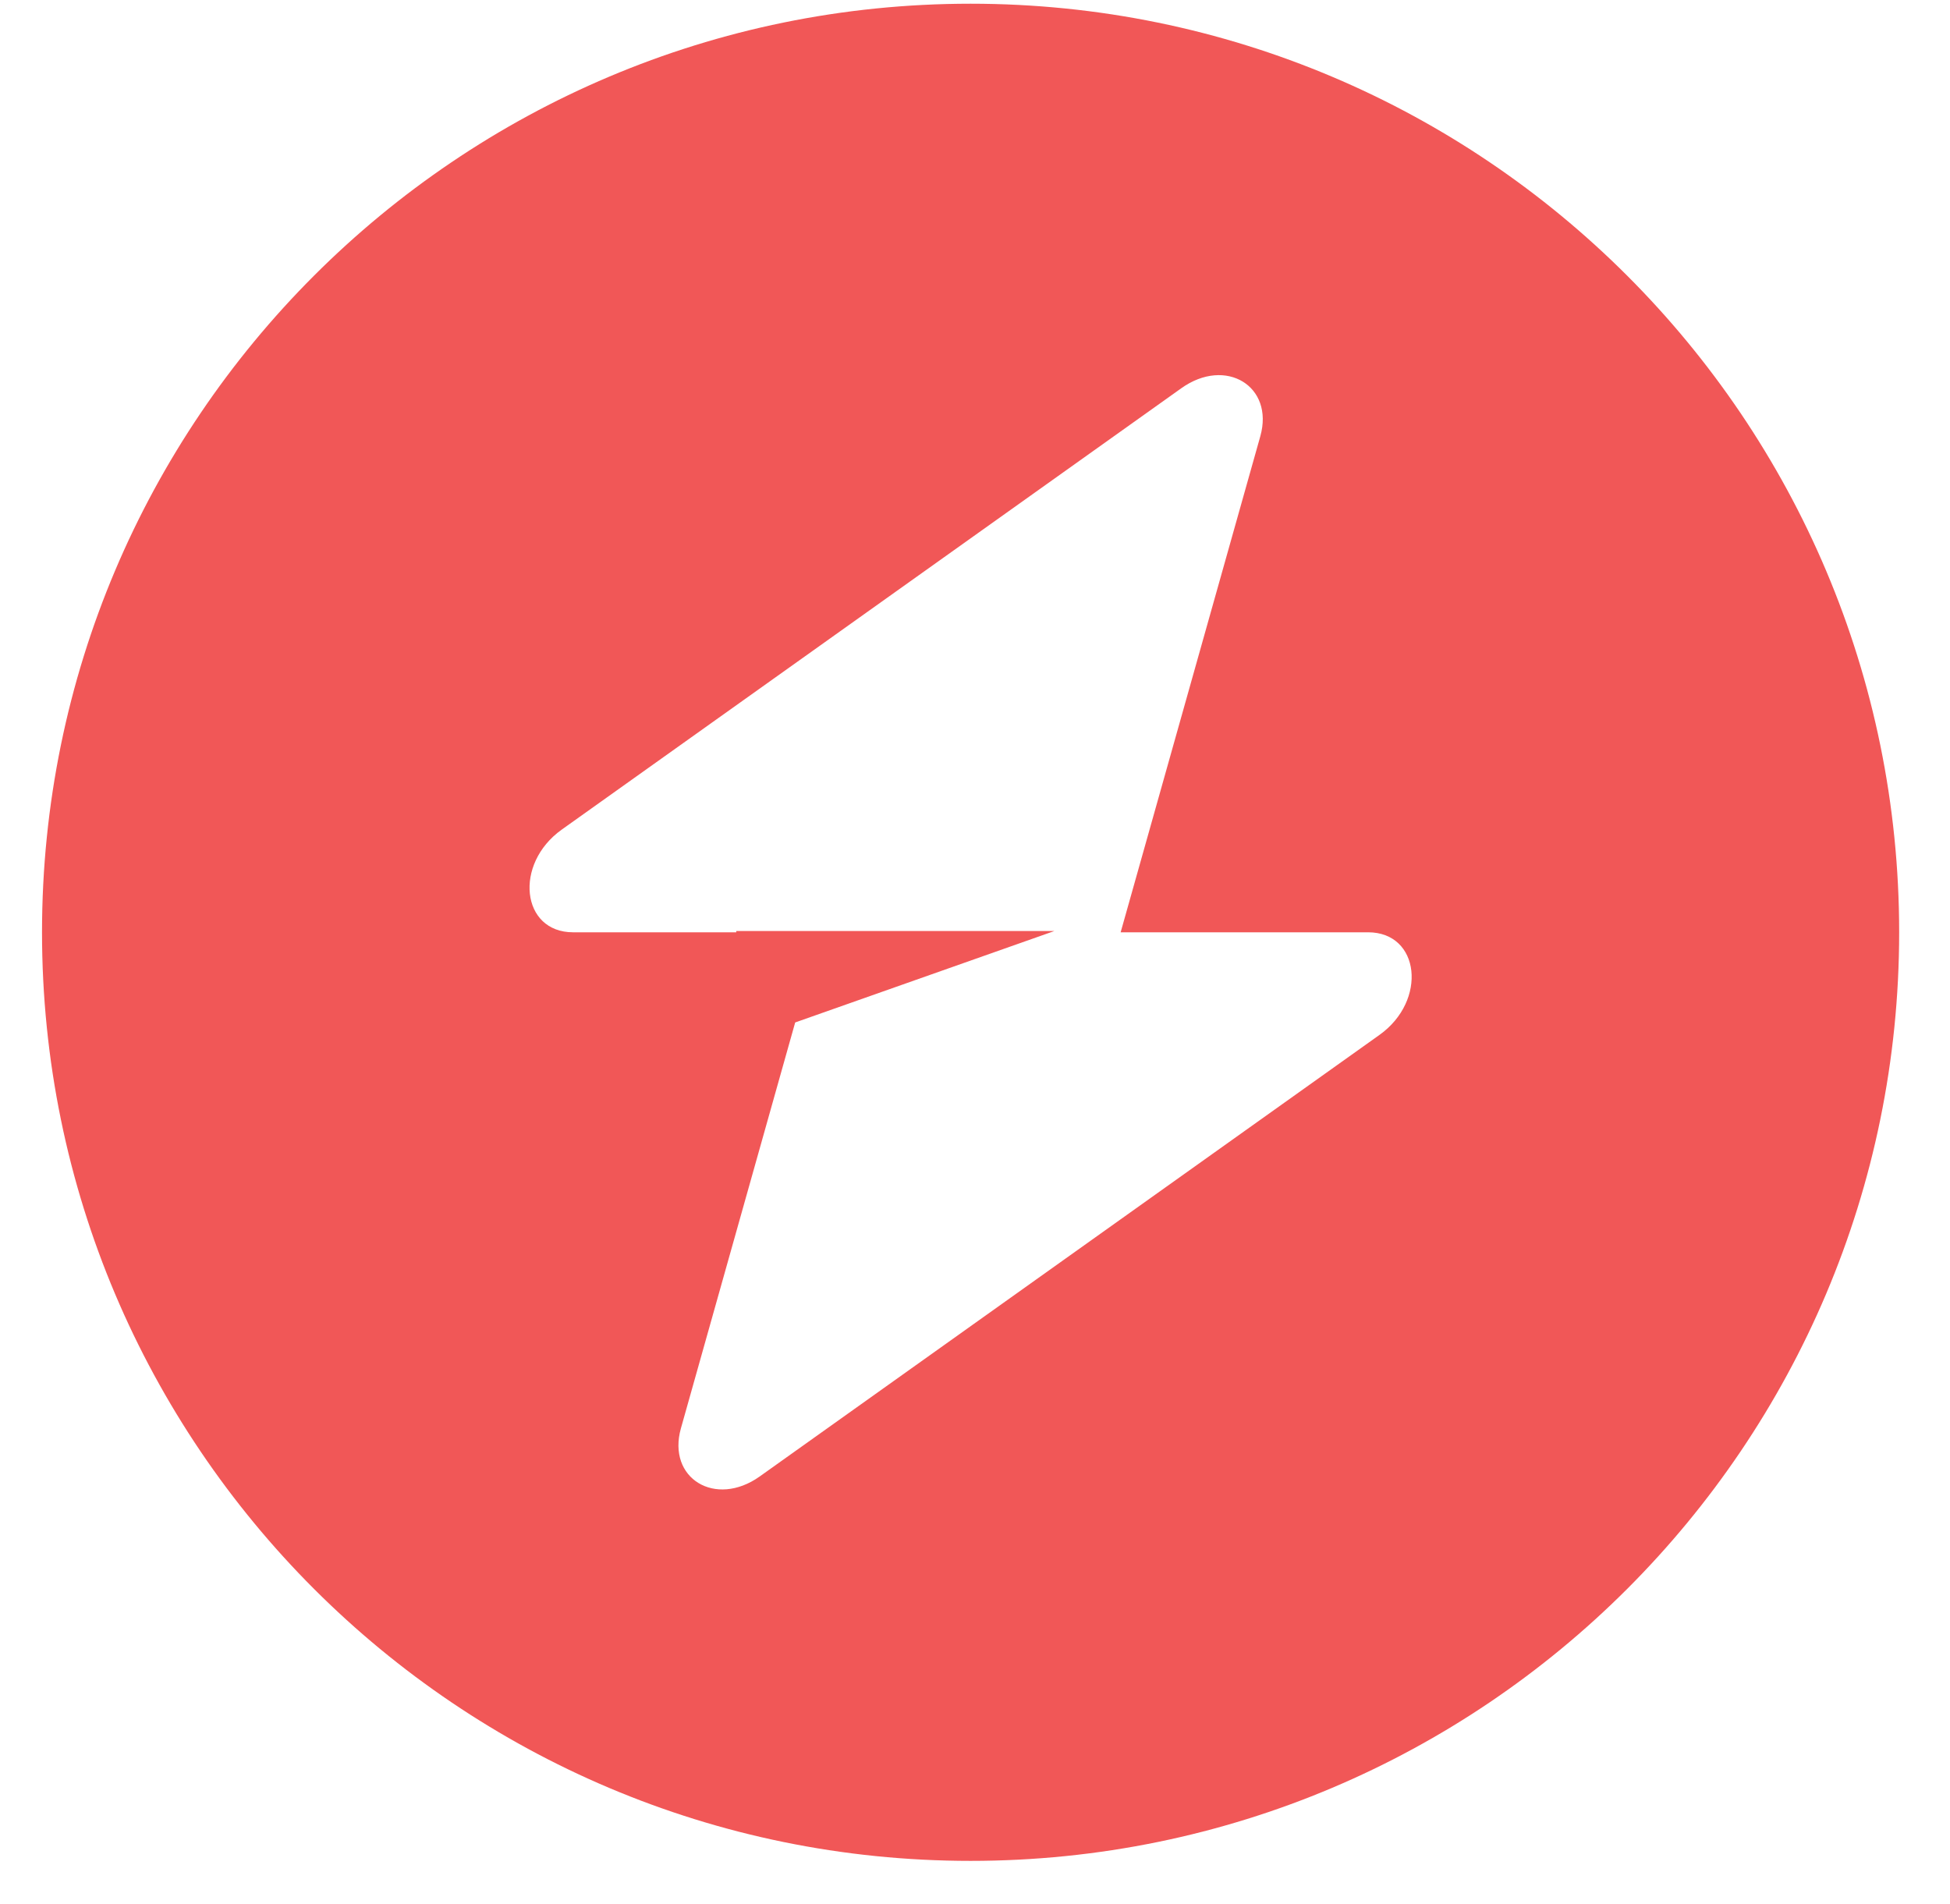
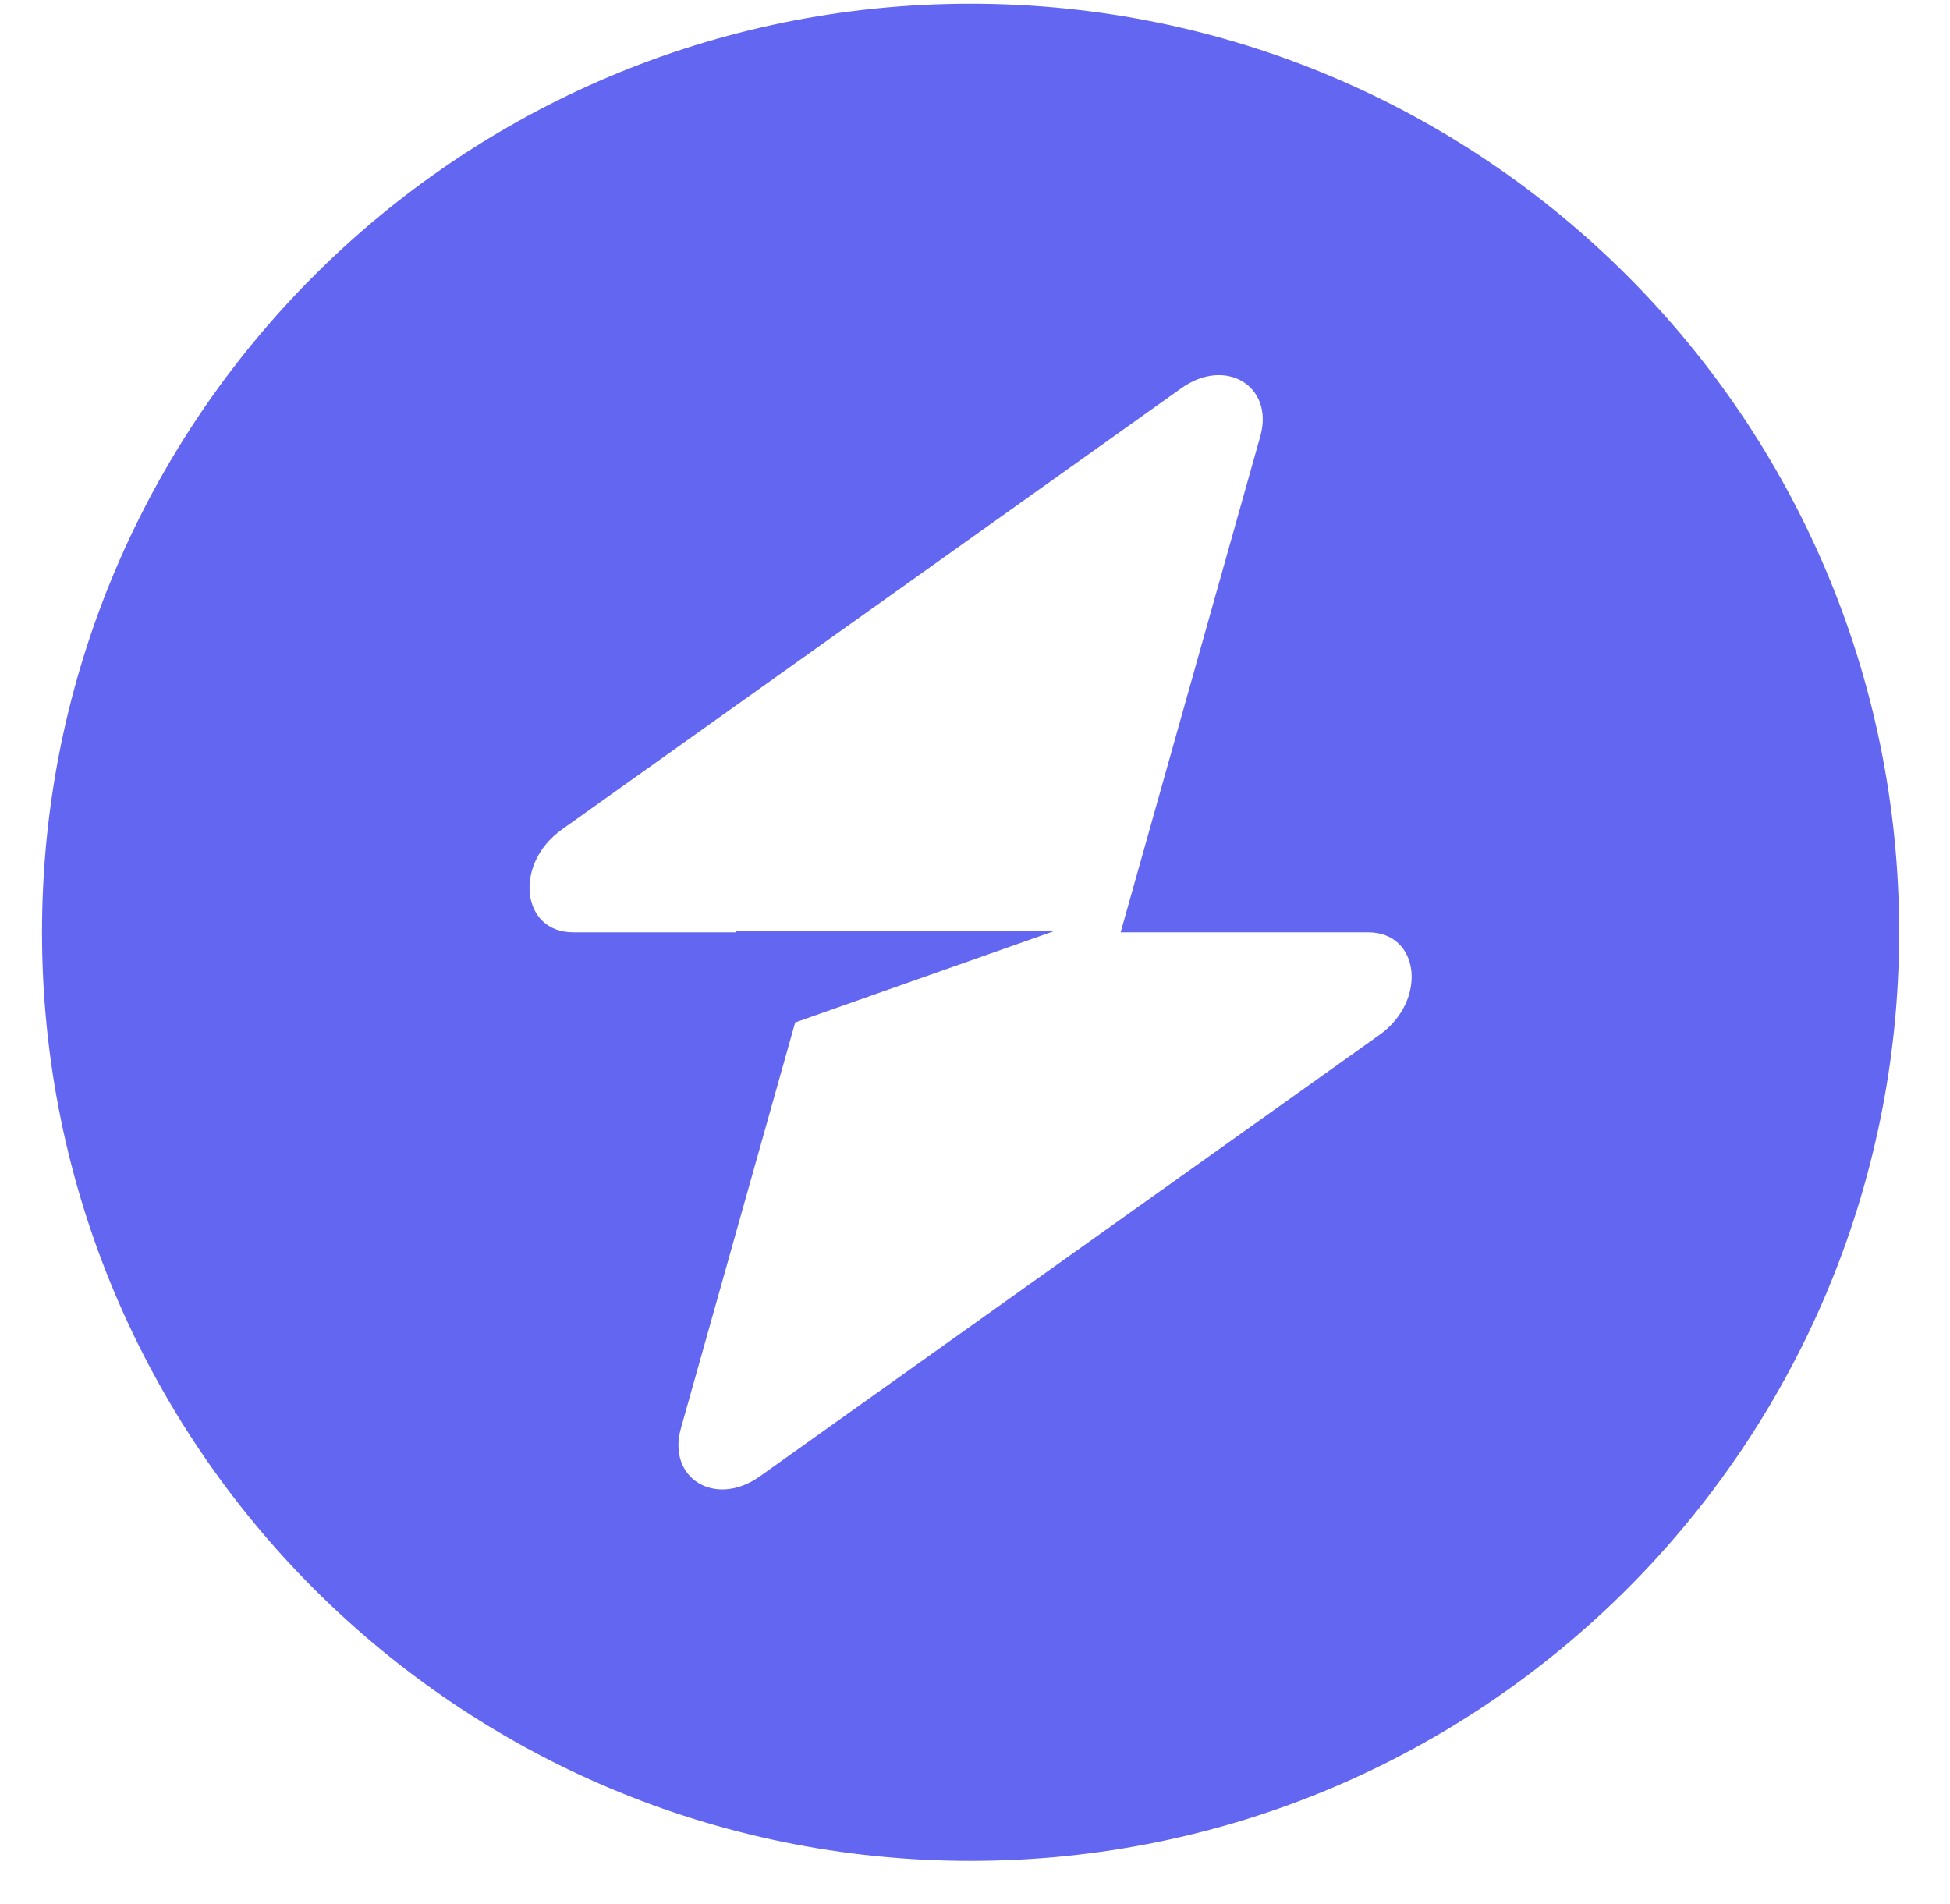
<svg xmlns="http://www.w3.org/2000/svg" data-logo="logo" viewBox="0 0 42 41">
-   <g id="logogram" transform="     translate(0, 0)     rotate(0 20.5 20.5)        ">
-     <path fill-rule="evenodd" clip-rule="evenodd" d="M20.905 40.08C31.951 40.08 40.905 31.126 40.905 20.08C40.905 9.034 31.951 0.08 20.905 0.08C9.86 0.08 0.905 9.034 0.905 20.08C0.905 31.126 9.86 40.08 20.905 40.08ZM27.145 9.397C27.448 8.318 26.401 7.68 25.445 8.361L12.098 17.869C11.062 18.608 11.225 20.08 12.343 20.08H15.858V20.053H22.708L17.127 22.022L14.666 30.763C14.362 31.842 15.409 32.48 16.365 31.799L29.712 22.29C30.749 21.552 30.586 20.08 29.467 20.08H24.137L27.145 9.397Z" fill="#F15757" />
+   <g id="logogram" transform="             translate(0, 0)             rotate(0 20.5 20.5)                ">
+     <path fill-rule="evenodd" clip-rule="evenodd" d="M20.905 40.08C31.951 40.08 40.905 31.126 40.905 20.08C40.905 9.034 31.951 0.08 20.905 0.08C9.86 0.08 0.905 9.034 0.905 20.08C0.905 31.126 9.86 40.08 20.905 40.08ZM27.145 9.397C27.448 8.318 26.401 7.68 25.445 8.361L12.098 17.869C11.062 18.608 11.225 20.08 12.343 20.08H15.858V20.053H22.708L17.127 22.022L14.666 30.763C14.362 31.842 15.409 32.48 16.365 31.799L29.712 22.29C30.749 21.552 30.586 20.08 29.467 20.08H24.137L27.145 9.397Z" fill="#6366F1" />
  </g>
  <g id="logotype" transform="" />
</svg>
